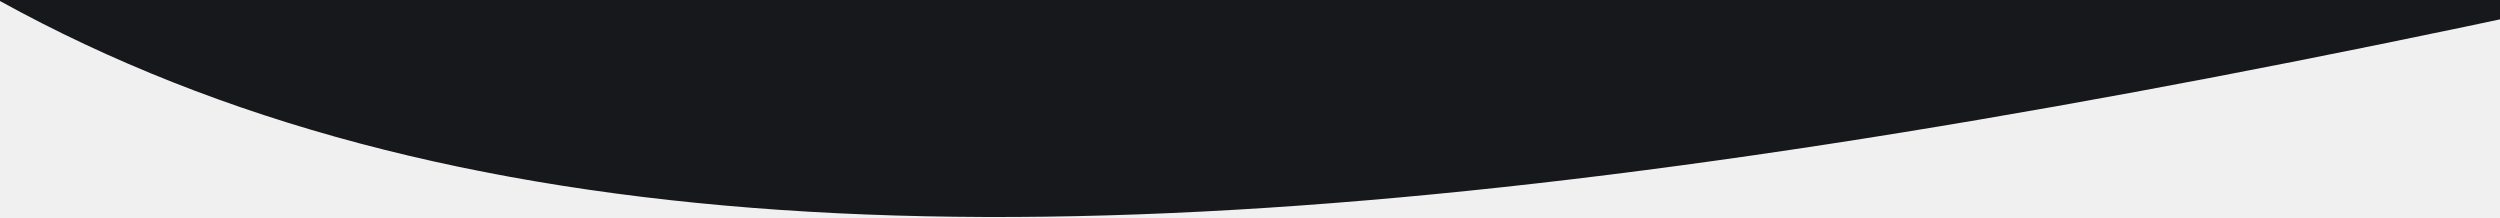
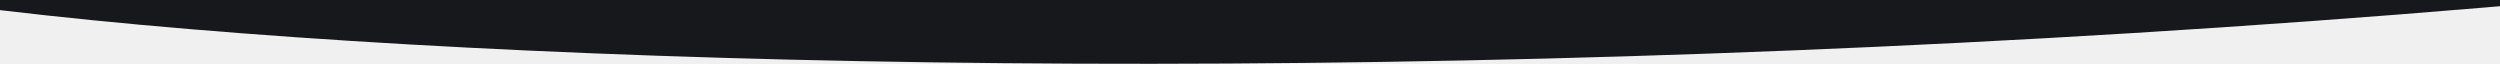
- <svg xmlns="http://www.w3.org/2000/svg" width="1440" height="125" viewBox="0 0 1440 125" fill="none">
+ <svg xmlns="http://www.w3.org/2000/svg" width="1920" height="49" viewBox="0 0 1920 49" fill="none">
  <g clip-path="url(#clip0)">
-     <path d="M2825 -332.189C1355.11 51.038 508.723 281.286 0 0.586V-836H2825V-332.189Z" fill="#17181B" />
+     <path d="M3734 -332.388C2411.83 102.13 555.431 86.636 -58 0.256V-836H3734V-332.388Z" fill="#17181B" />
  </g>
  <defs>
    <clipPath id="clip0">
-       <rect width="1440" height="125" fill="white" />
+       <rect width="1920" height="49" fill="white" />
    </clipPath>
  </defs>
</svg>
